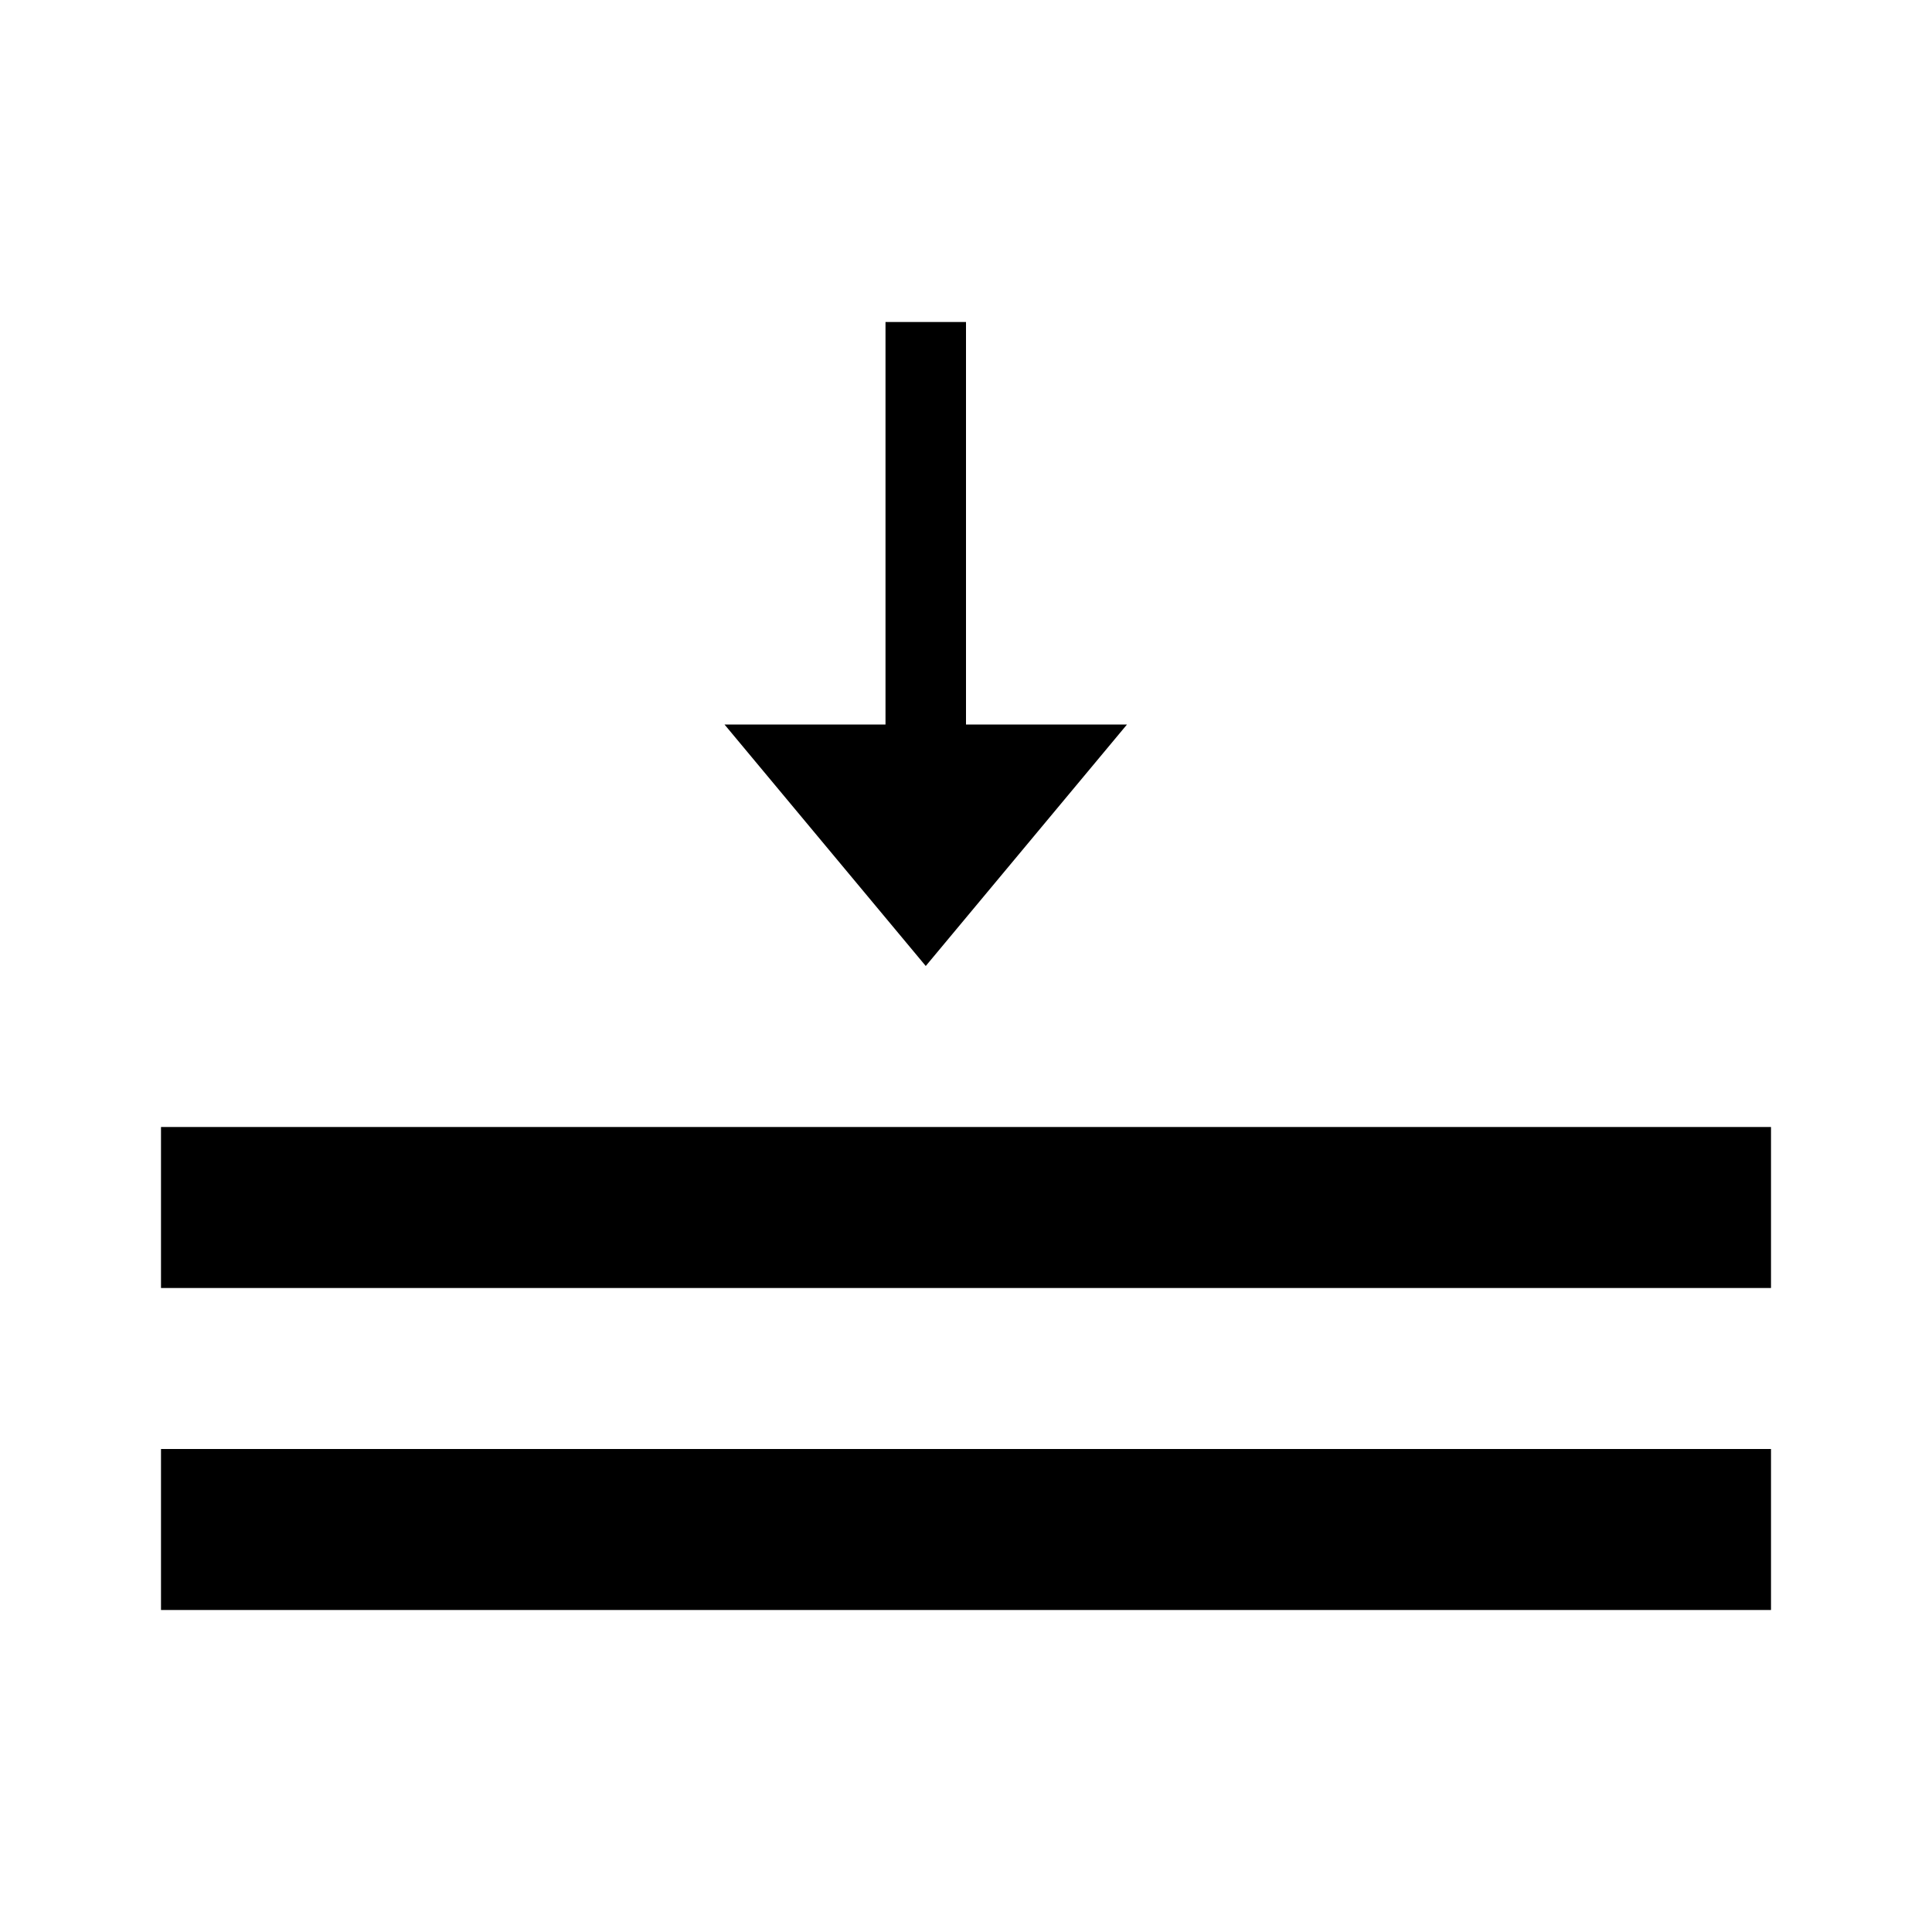
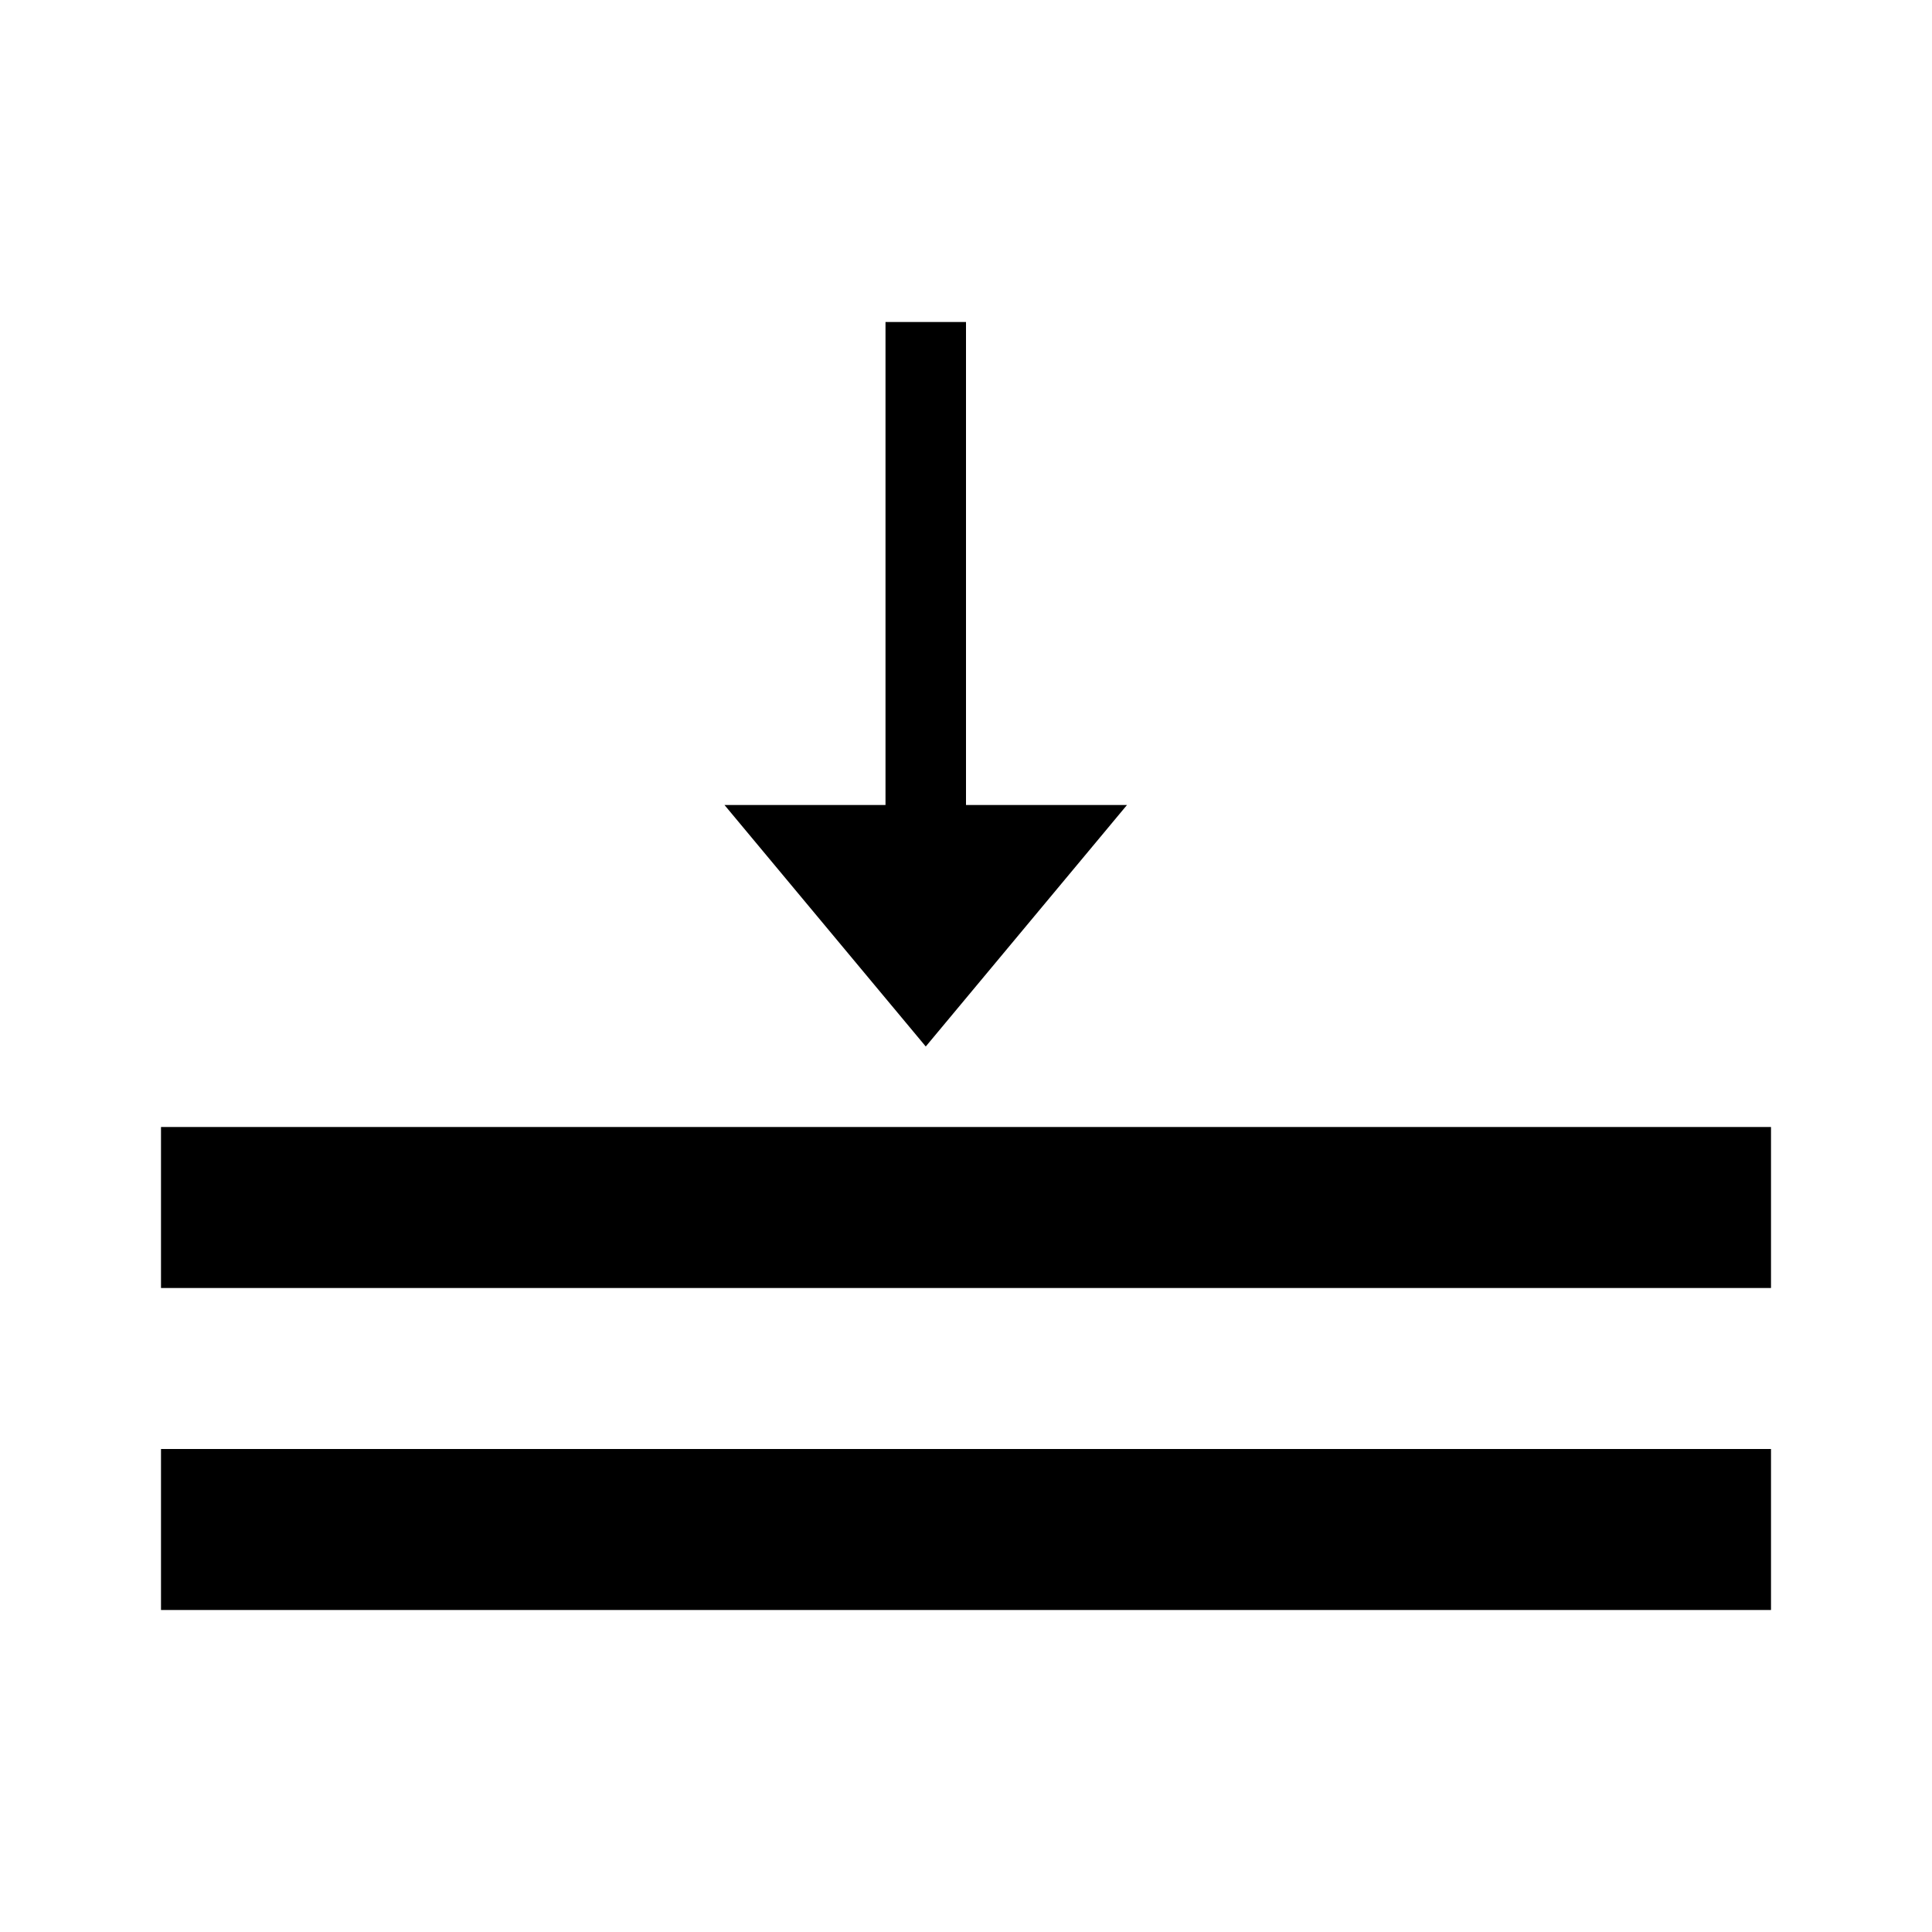
<svg xmlns="http://www.w3.org/2000/svg" version="1.1" width="24" height="24">
  <rect x="2" y="14" width="20" height="2" style="fill:#000000;fill-opacity:1;stroke:none" />
  <rect x="2" y="18" width="20" height="2" style="fill:#000000;fill-opacity:1;stroke:none" />
-   <path d="M 11.5,12 9,9 11,9 11,4 12,4 12,9 14,9 Z" style="fill:#000000;fill-opacity:1;stroke:none" />
+   <path d="M 11.5,13 9,10 11,10 11,4 12,4 12,10 14,10 Z" style="fill:#000000;fill-opacity:1;stroke:none" />
</svg>
